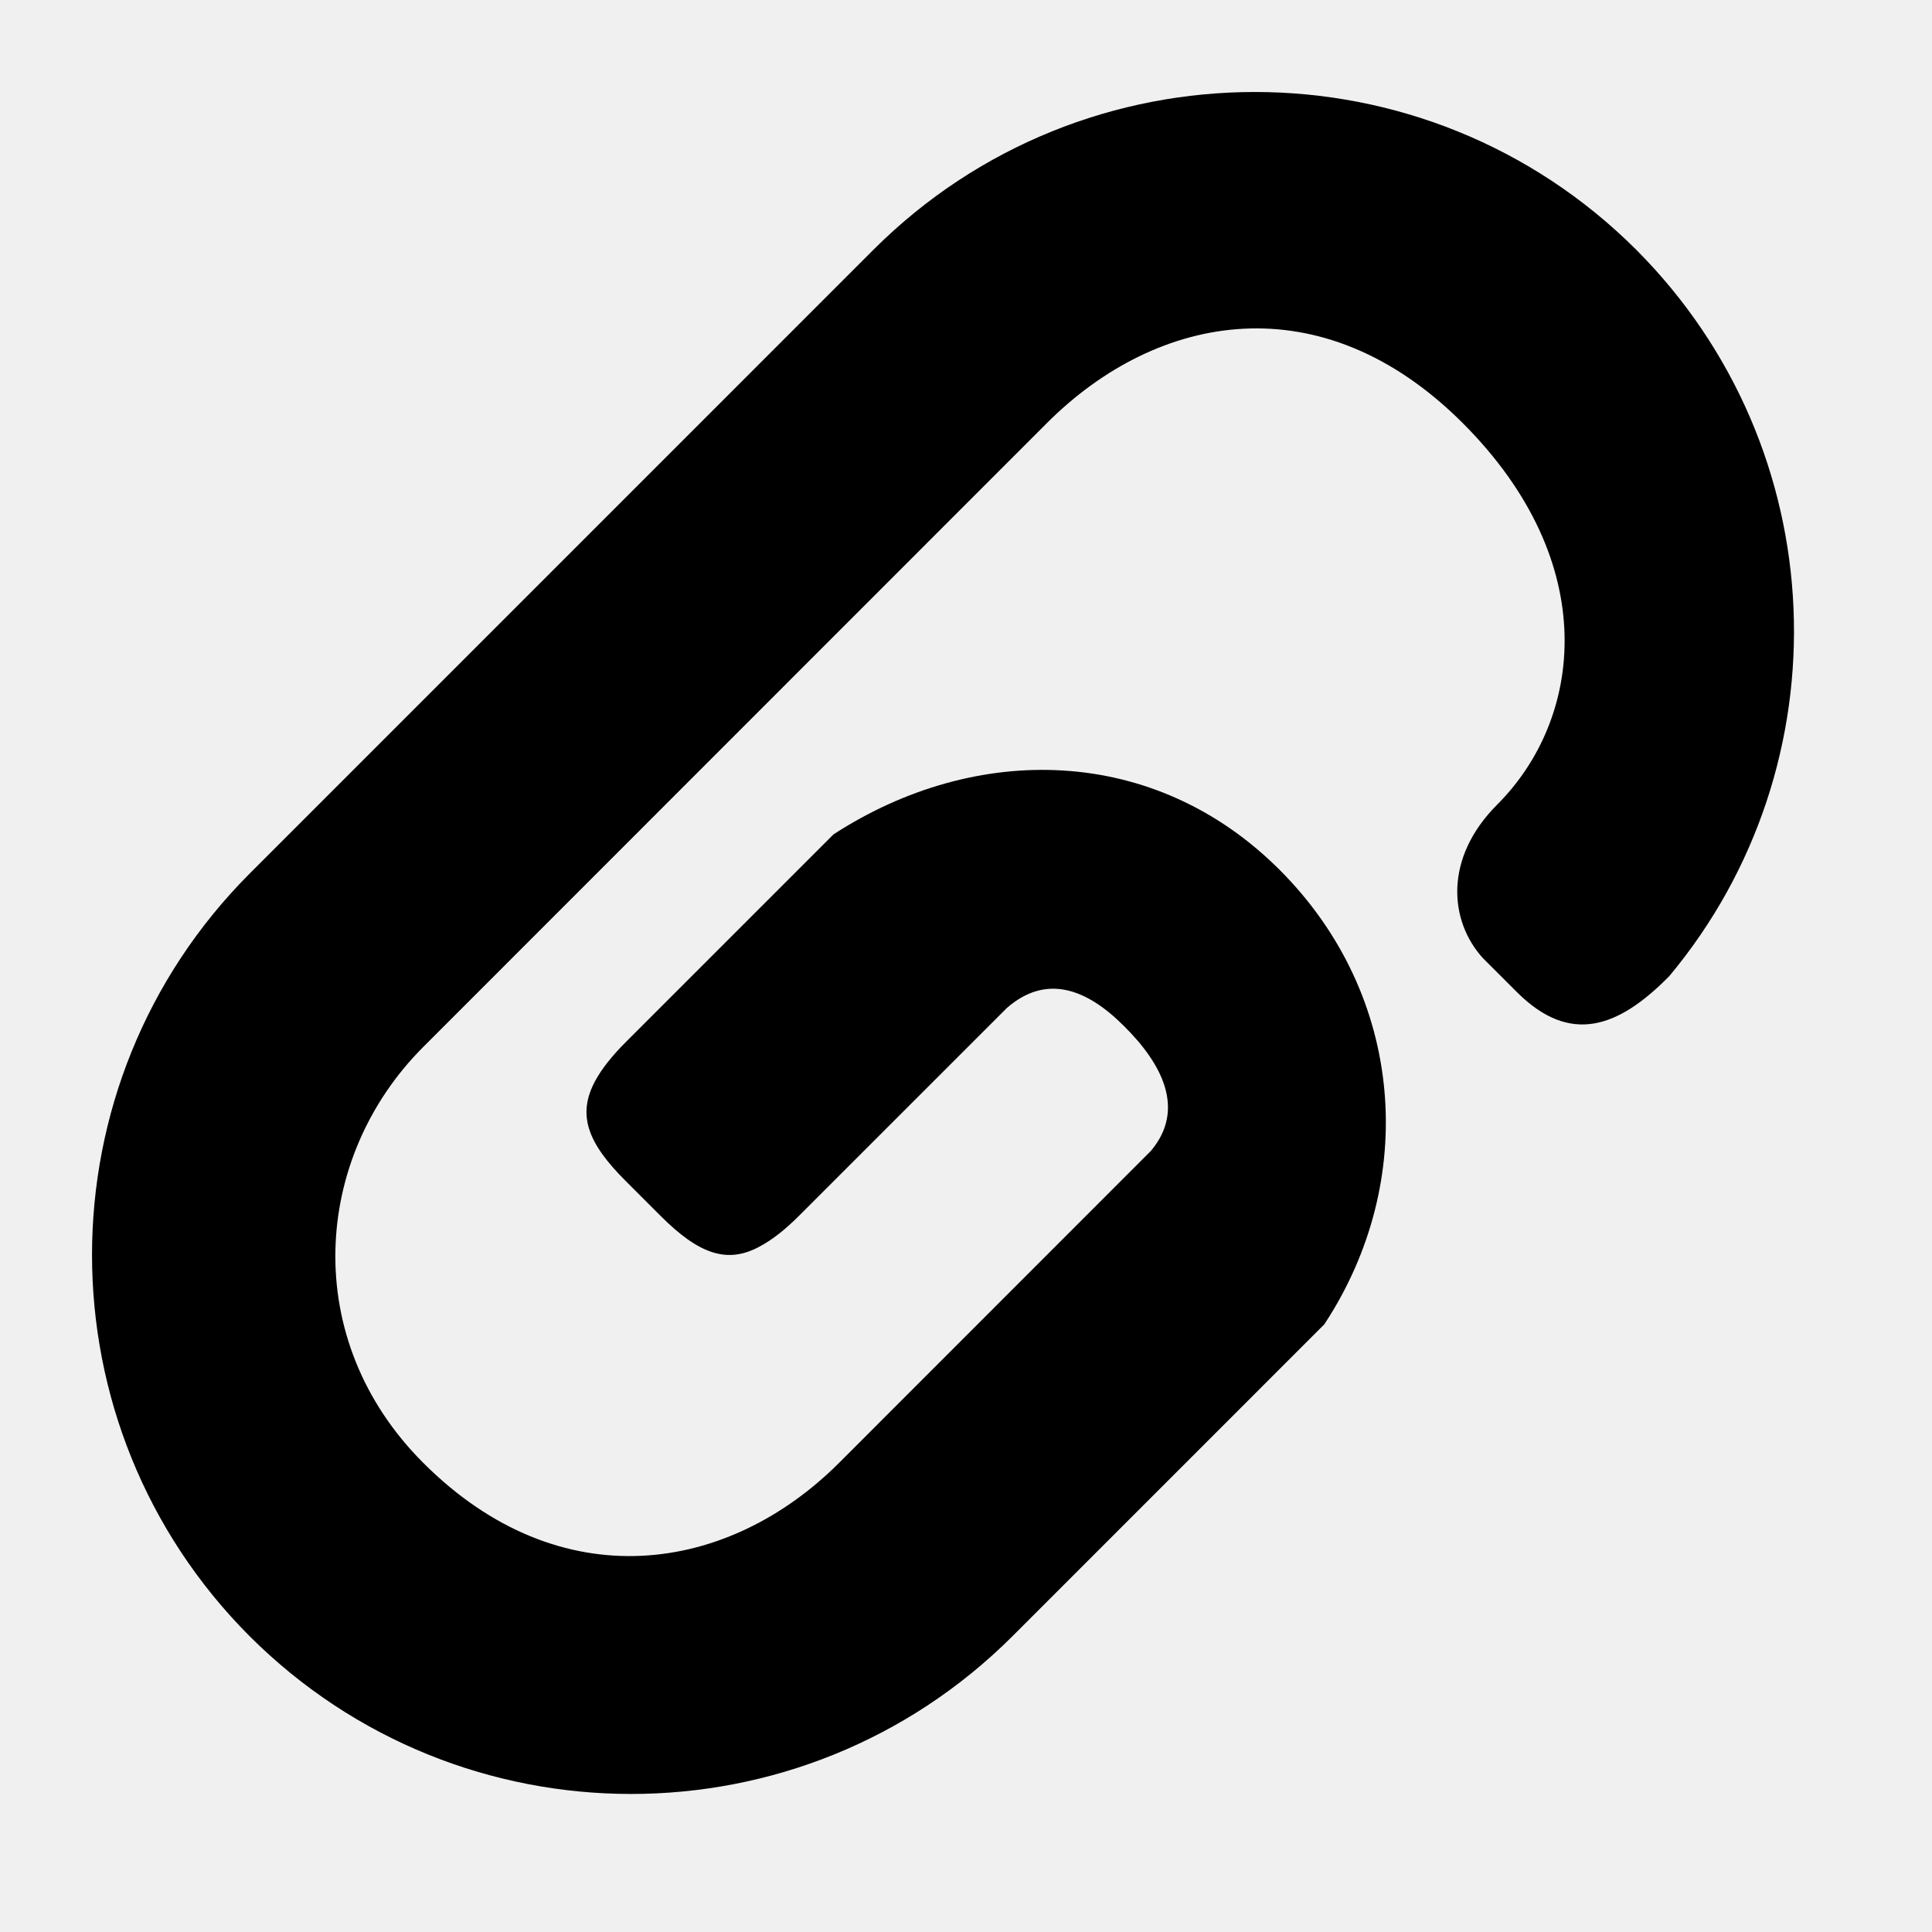
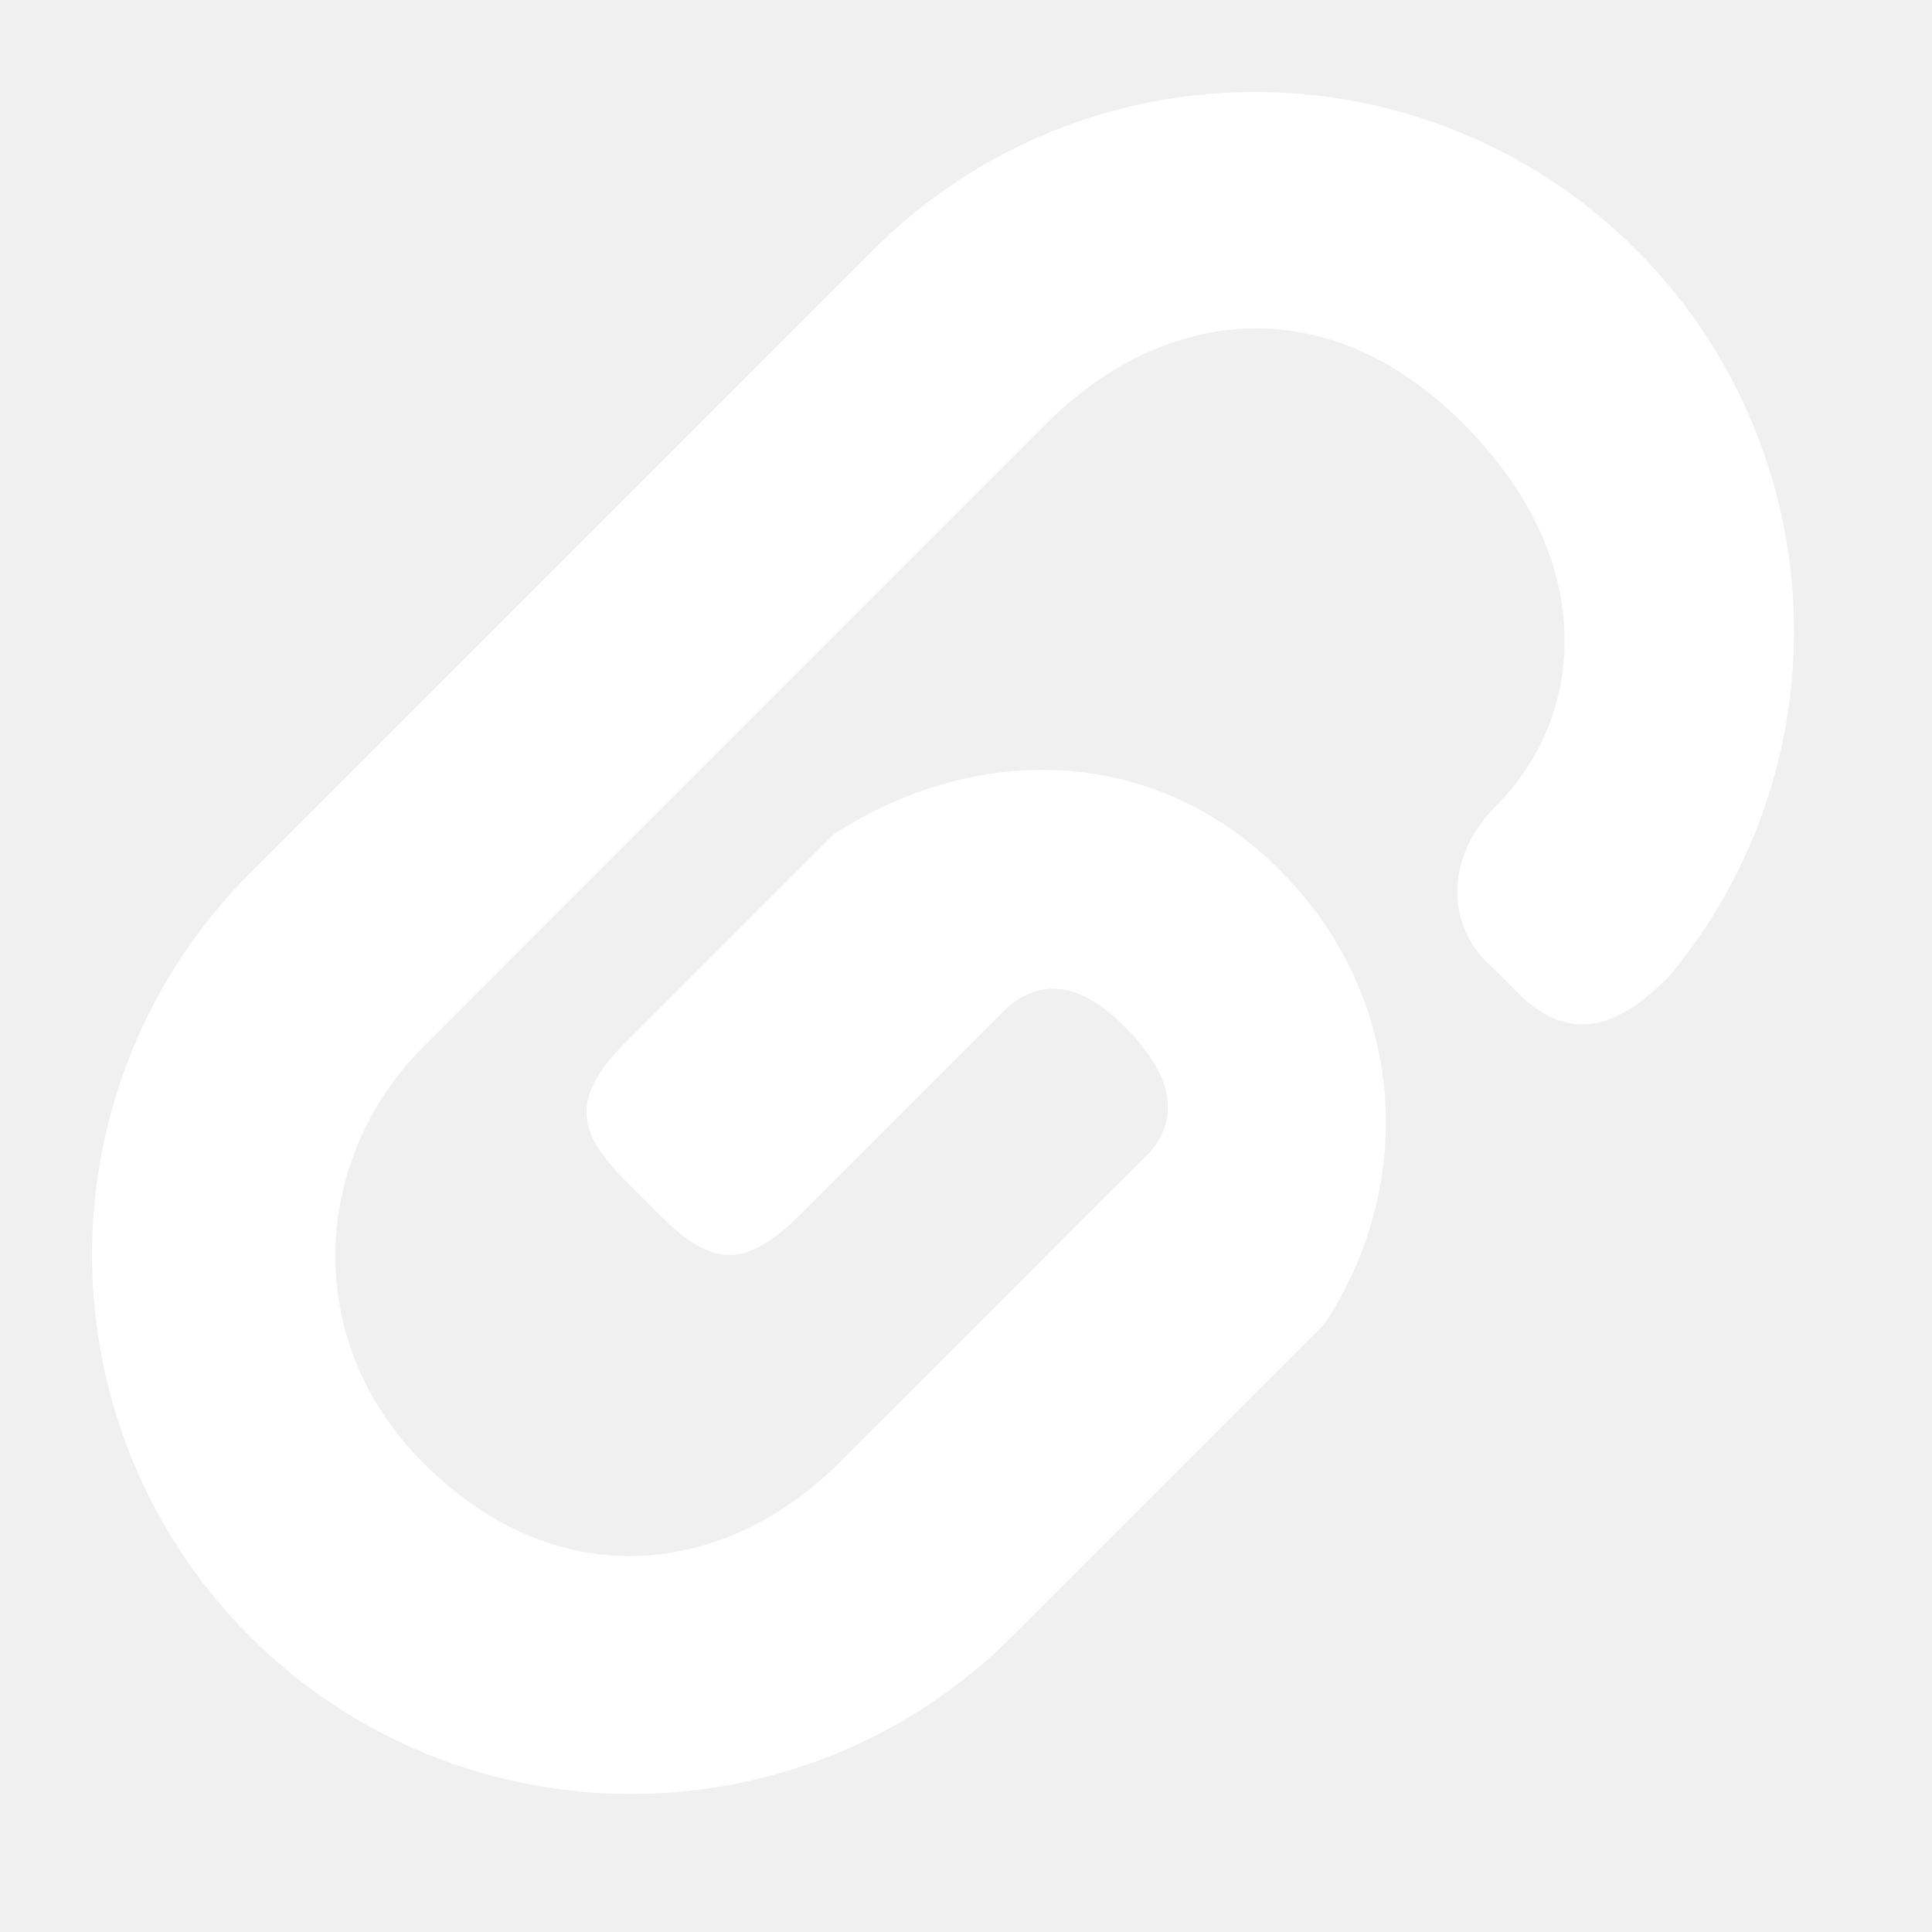
- <svg xmlns="http://www.w3.org/2000/svg" version="1.1" baseProfile="tiny" id="Layer_1" x="0px" y="0px" width="42px" height="42px" viewBox="0 0 42 42" xml:space="preserve">
-   <path fill-rule="evenodd" d="M12.938,23.5c-0.398,0.74-0.16,1.35,0.66,2.17l0.76,0.76c0.83,0.83,1.452,1.061,2.171,0.66  c0.261-0.14,0.541-0.359,0.841-0.66l4.521-4.52c0.846-0.734,1.718-0.43,2.538,0.39c0.84,0.83,1.35,1.819,0.59,2.72l-6.778,6.781  c-2.41,2.41-6.062,2.98-9.04,0c-2.682-2.681-2.41-6.631,0-9.041L22.758,9.198c2.41-2.411,5.98-3.06,9.041,0  c3.05,3.051,2.601,6.441,0.75,8.292c-1.17,1.17-1.041,2.54-0.311,3.34l0.75,0.749c1.141,1.13,2.181,0.78,3.301-0.359  c3.84-4.601,3.601-11.461-0.72-15.792c-4.581-4.571-12.001-4.571-16.58,0L5.428,18.99c-4.57,4.58-4.57,12.001,0,16.581  c4.58,4.571,12.001,4.571,16.581,0l6.78-6.781c2.049-3.11,1.76-7.15-0.971-9.88c-2.721-2.721-6.6-2.781-9.699-0.771l-4.521,4.521  C13.299,22.96,13.078,23.24,12.938,23.5z" />
+ <svg xmlns="http://www.w3.org/2000/svg" version="1.1" id="Layer_1" x="0px" y="0px" width="42px" height="42px" viewBox="0 0 42 42" enable-background="new 0 0 42 42" xml:space="preserve">
+   <path fill="#FFFFFF" d="M12.938,23.5c-0.398,0.74-0.16,1.35,0.66,2.17l0.76,0.76c0.83,0.83,1.452,1.061,2.171,0.66  c0.261-0.14,0.541-0.359,0.841-0.66l4.521-4.52c0.846-0.734,1.718-0.43,2.538,0.39c0.84,0.83,1.35,1.819,0.59,2.72l-6.778,6.781  c-2.41,2.41-6.062,2.98-9.04,0c-2.682-2.681-2.41-6.631,0-9.041L22.758,9.198c2.41-2.411,5.98-3.06,9.041,0  c3.05,3.051,2.601,6.441,0.75,8.292c-1.17,1.17-1.041,2.54-0.311,3.34l0.75,0.749c1.141,1.13,2.181,0.78,3.301-0.359  c3.84-4.601,3.601-11.461-0.72-15.792c-4.581-4.571-12.001-4.571-16.58,0L5.428,18.99c-4.57,4.58-4.57,12.001,0,16.581  c4.58,4.571,12.001,4.571,16.581,0l6.78-6.781c2.049-3.11,1.76-7.15-0.971-9.88c-2.721-2.721-6.6-2.781-9.699-0.771l-4.521,4.521  C13.299,22.96,13.078,23.24,12.938,23.5z" />
</svg>
